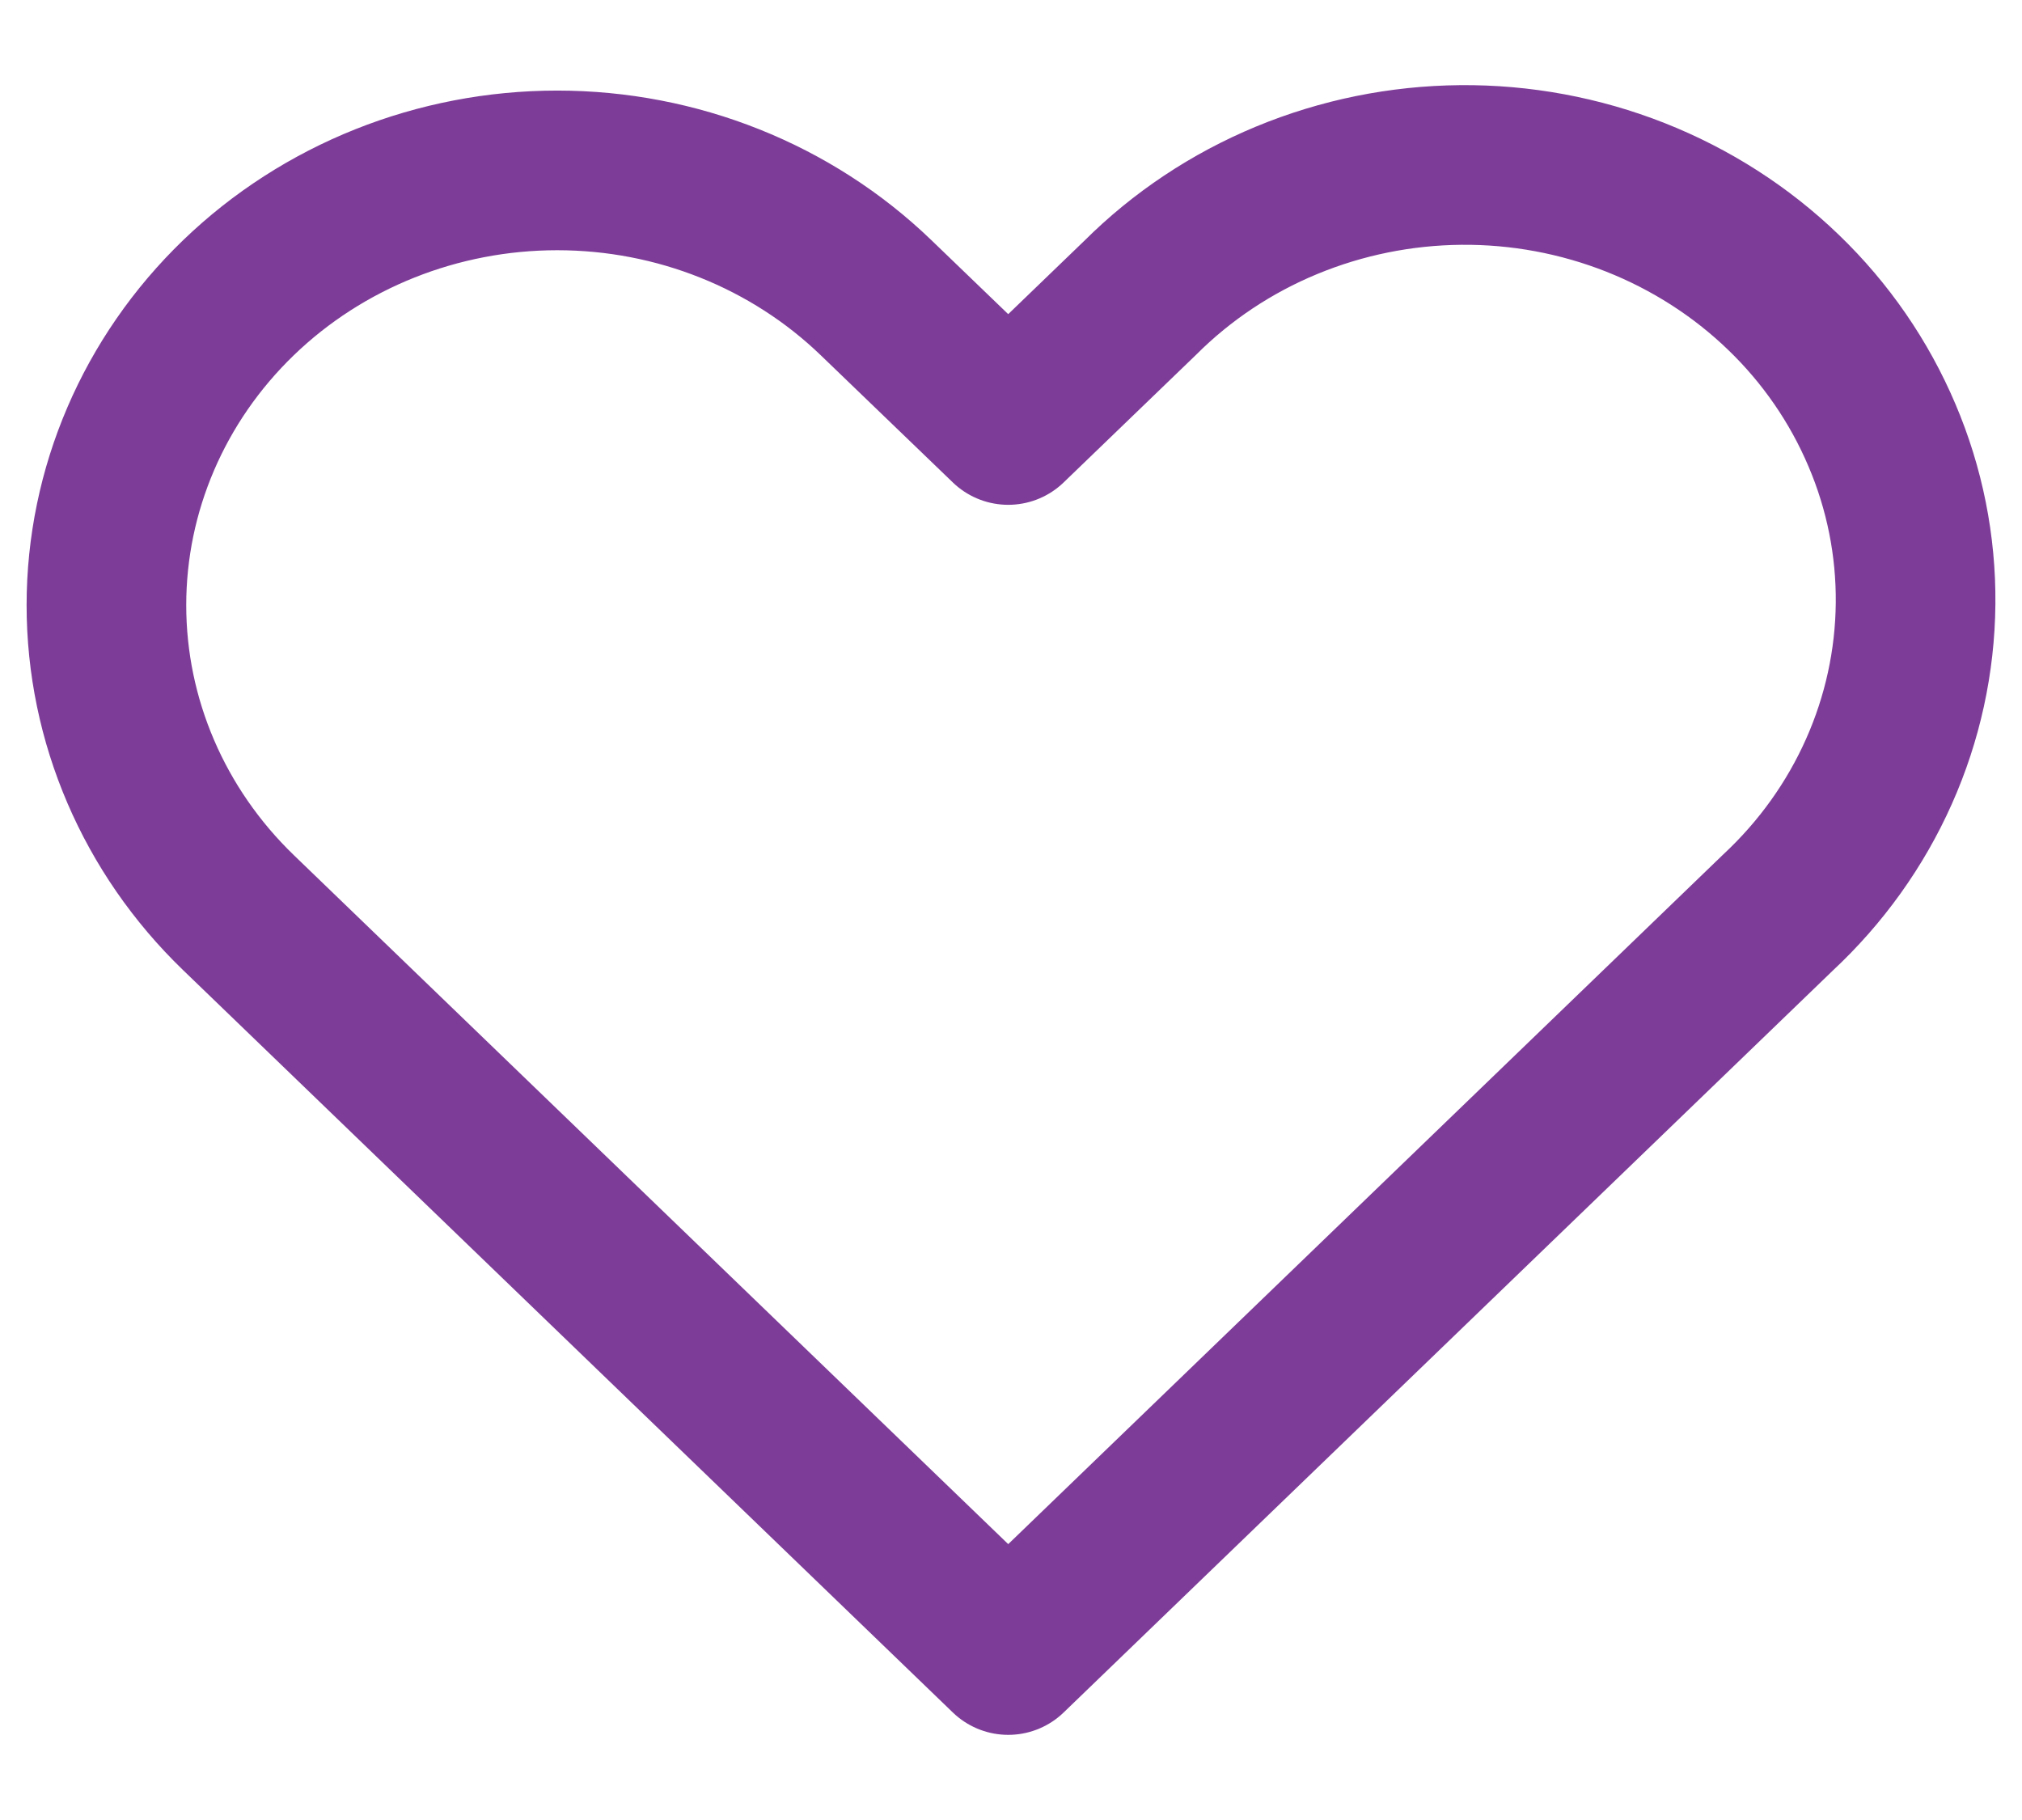
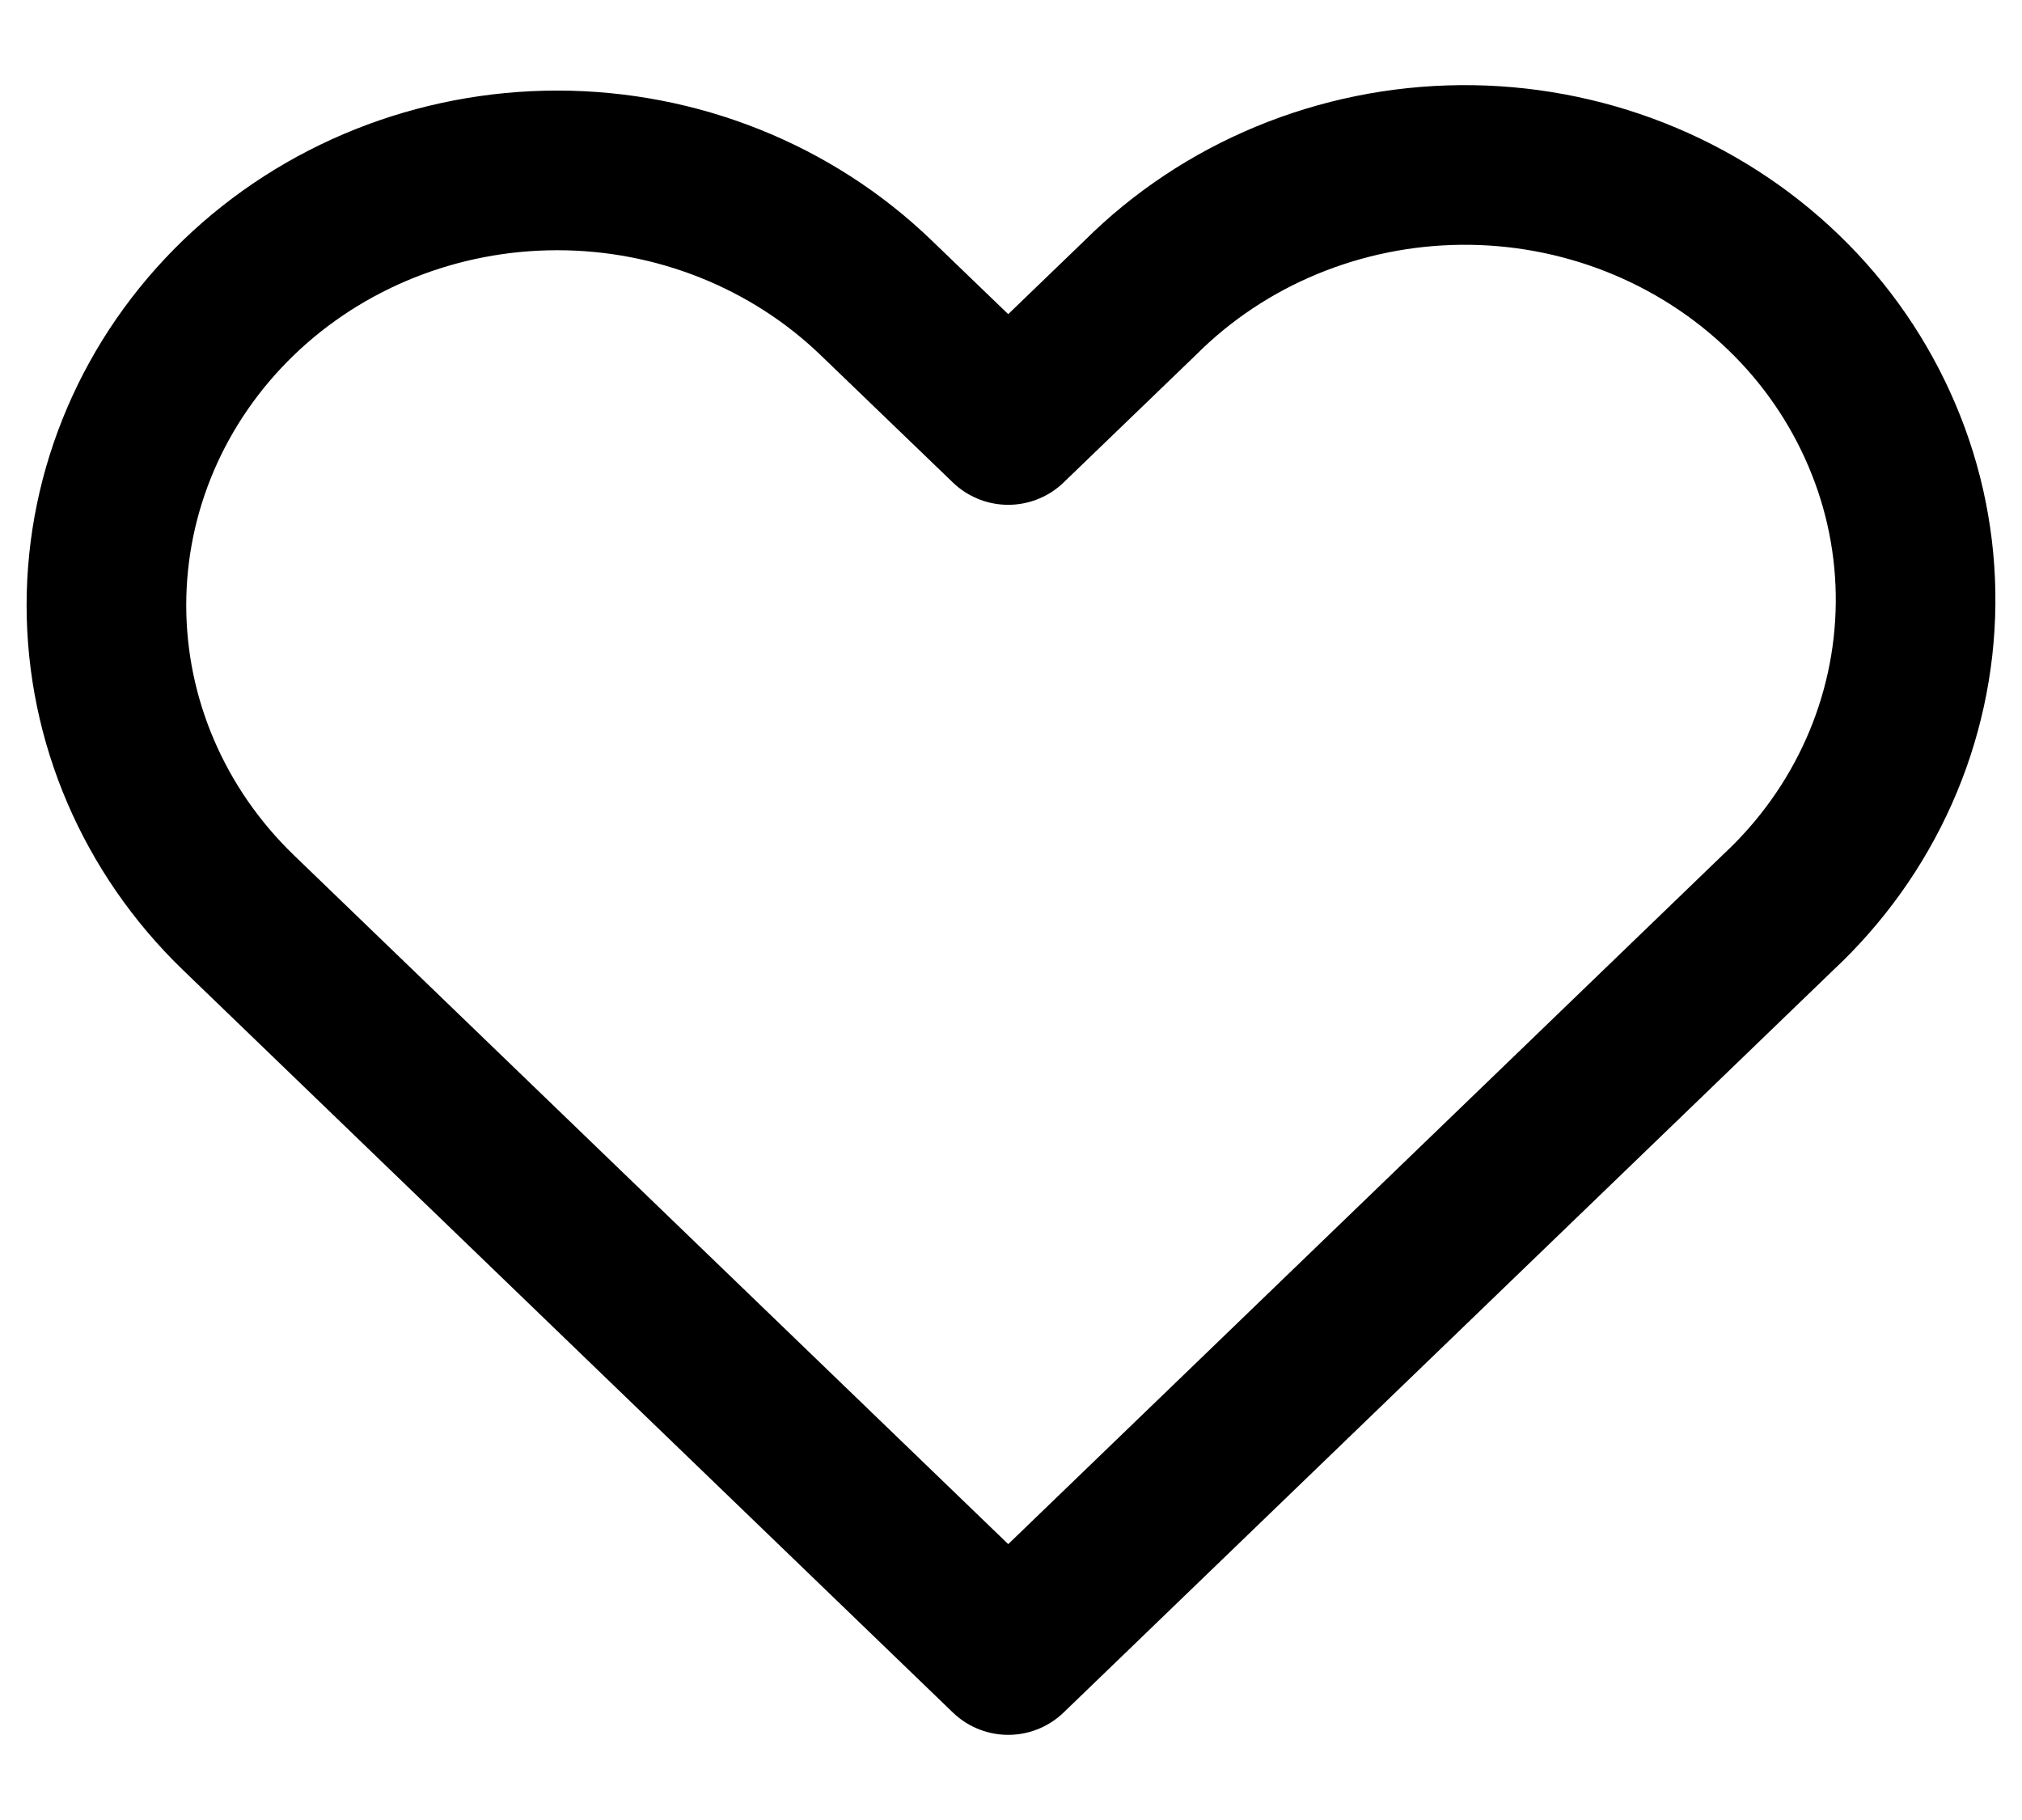
<svg xmlns="http://www.w3.org/2000/svg" width="20" height="18" viewBox="-1 -1 19 16" fill="none">
-   <path fill="none" stroke="#7D3C98" stroke-width="1.5" stroke-linejoin="round" d="M1.241 1.247C2.035 0.481 3.113 0.051 4.236 0.051C5.36 0.051 6.437 0.481 7.232 1.247L8.474 2.443L9.715 1.247C10.106 0.857 10.573 0.546 11.09 0.332C11.607 0.118 12.163 0.005 12.726 0C13.289 -0.005 13.847 0.099 14.367 0.304C14.888 0.51 15.361 0.813 15.759 1.197C16.157 1.58 16.471 2.037 16.684 2.539C16.898 3.041 17.005 3.579 17 4.121C16.995 4.664 16.878 5.2 16.656 5.698C16.434 6.197 16.111 6.648 15.706 7.025L8.474 14L1.241 7.025C0.446 6.258 0 5.219 0 4.136C0 3.053 0.446 2.014 1.241 1.247Z" />
+   <path fill="none" stroke="black" stroke-width="1.5" stroke-linejoin="round" d="M1.241 1.247C2.035 0.481 3.113 0.051 4.236 0.051C5.36 0.051 6.437 0.481 7.232 1.247L8.474 2.443L9.715 1.247C10.106 0.857 10.573 0.546 11.09 0.332C11.607 0.118 12.163 0.005 12.726 0C13.289 -0.005 13.847 0.099 14.367 0.304C14.888 0.51 15.361 0.813 15.759 1.197C16.157 1.58 16.471 2.037 16.684 2.539C16.898 3.041 17.005 3.579 17 4.121C16.995 4.664 16.878 5.2 16.656 5.698C16.434 6.197 16.111 6.648 15.706 7.025L8.474 14L1.241 7.025C0.446 6.258 0 5.219 0 4.136C0 3.053 0.446 2.014 1.241 1.247Z" />
</svg>
